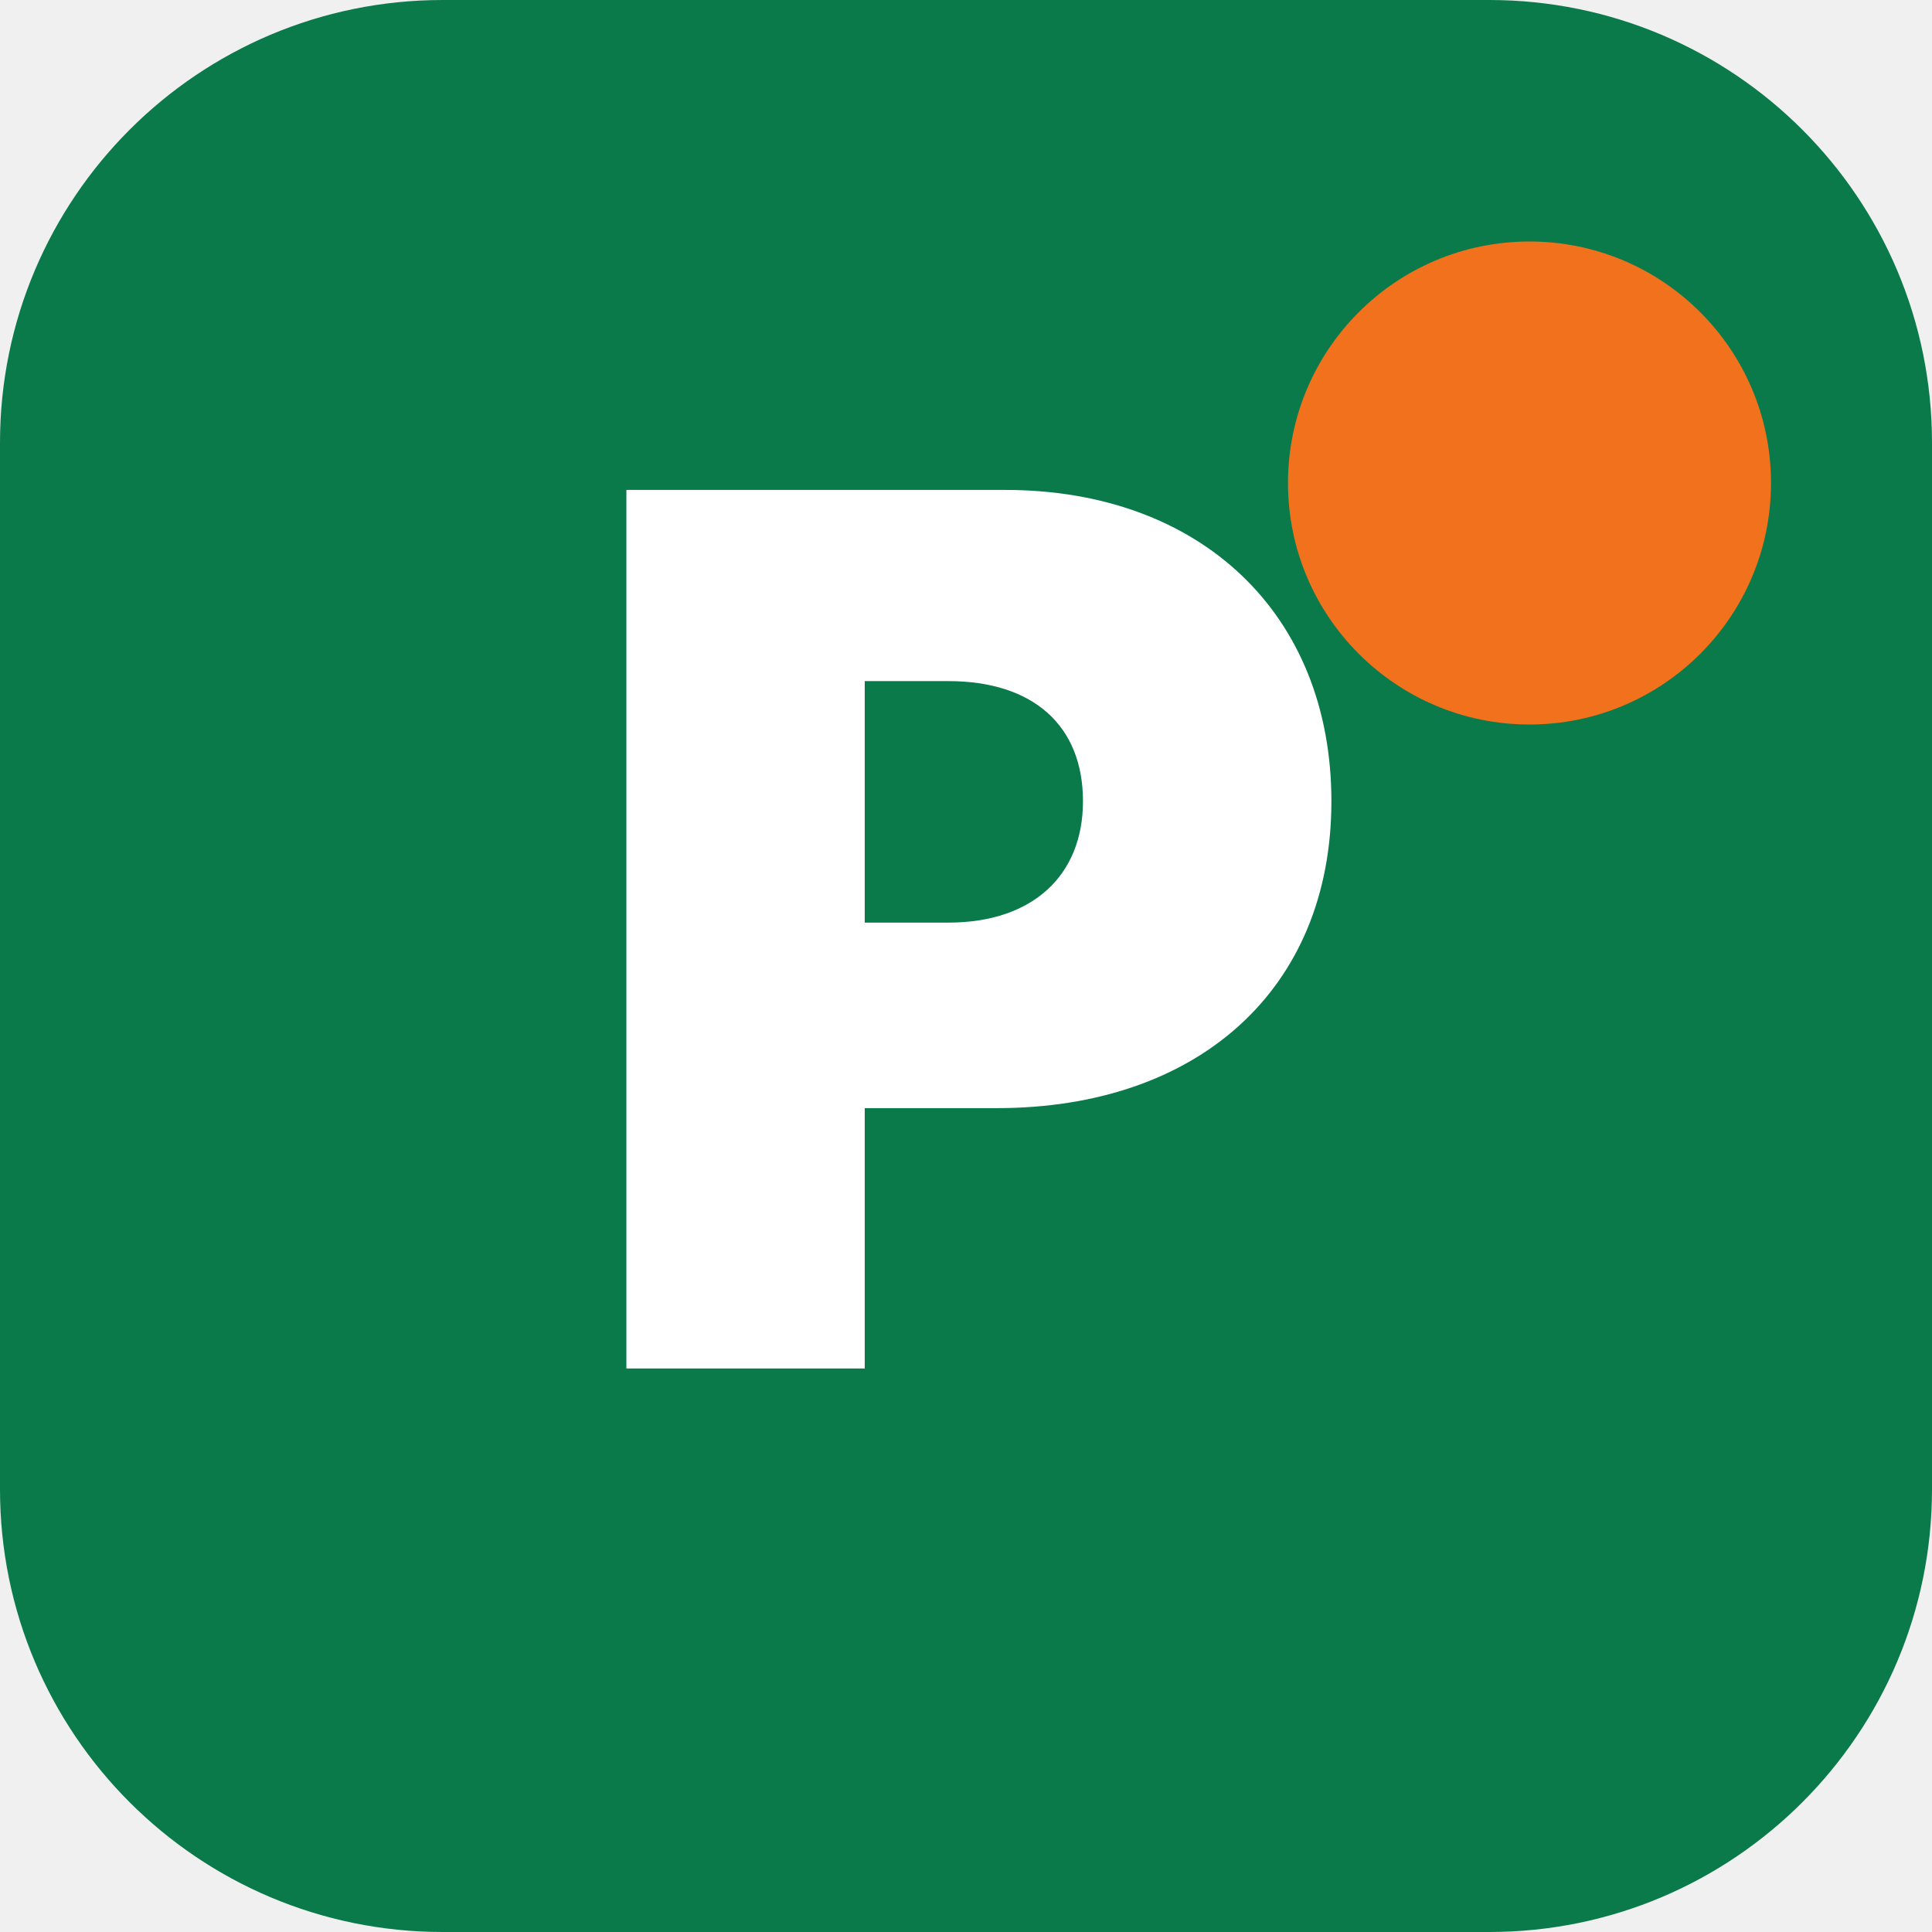
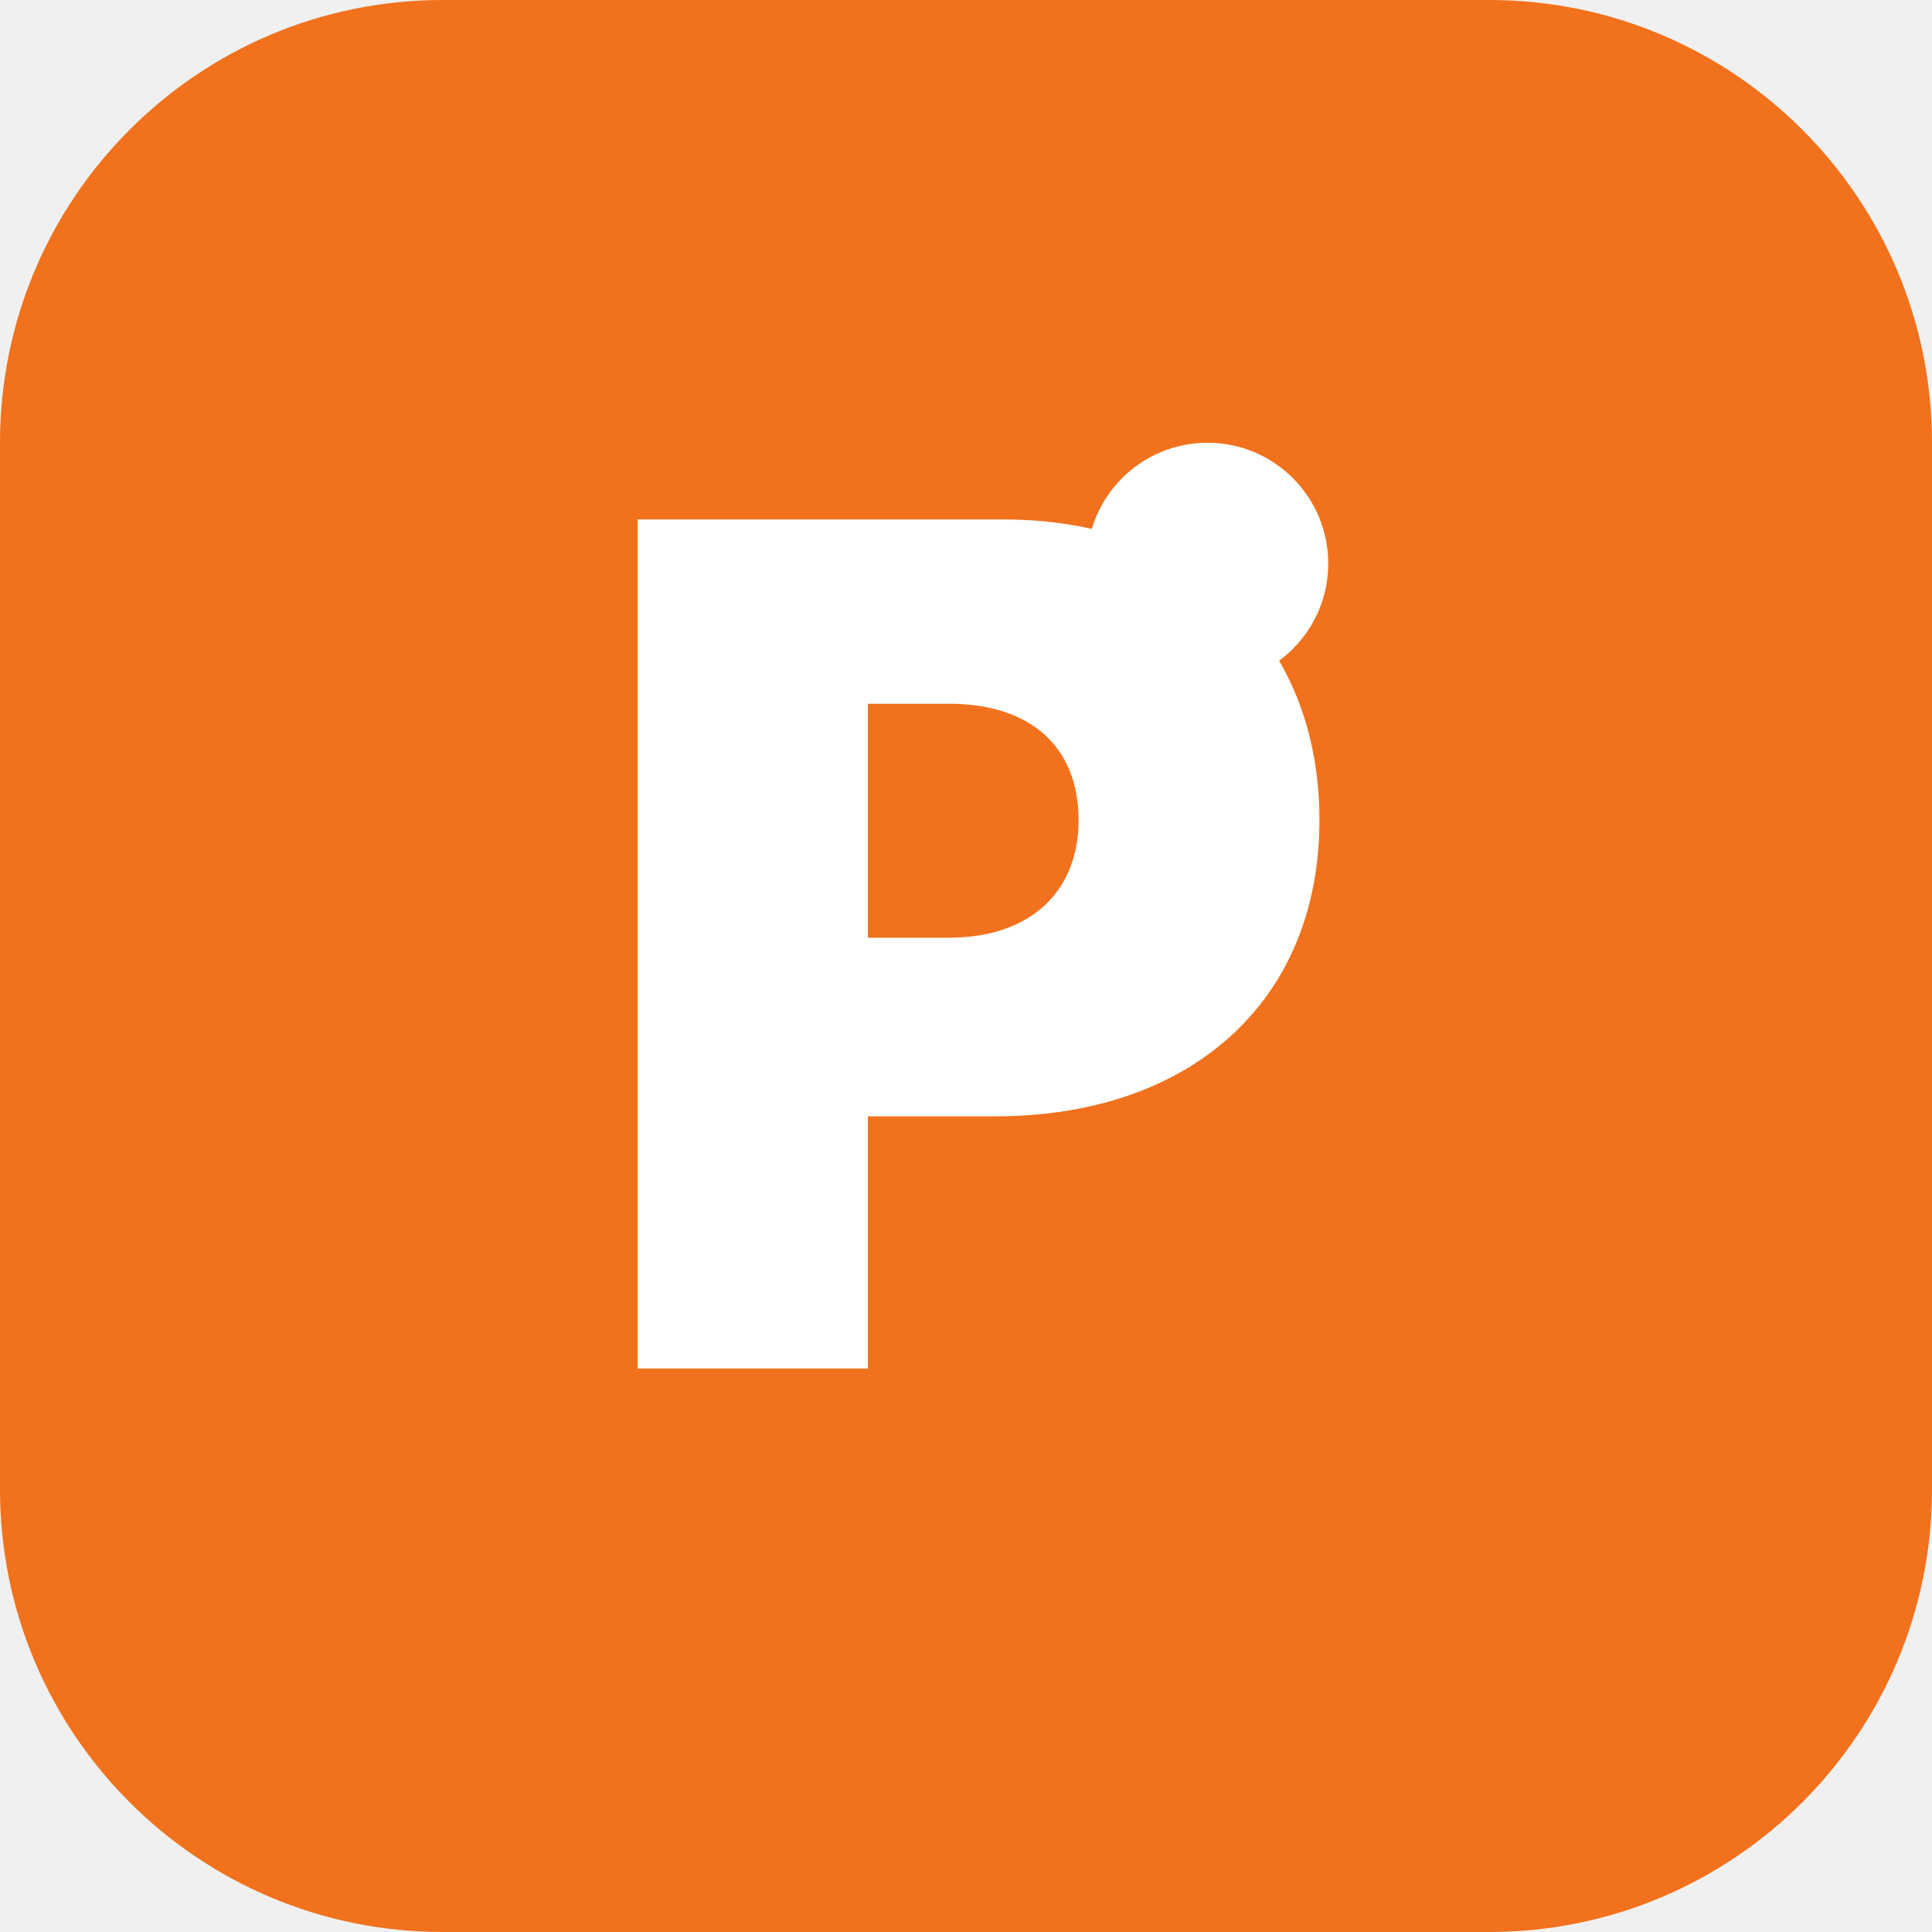
<svg xmlns="http://www.w3.org/2000/svg" viewBox="0 0 48 48" width="48" height="48">
-   <rect width="48" height="48" rx="11" fill="#0B7A4B" />
-   <text x="24" y="34" text-anchor="middle" font-family="-apple-system, BlinkMacSystemFont, 'Segoe UI', sans-serif" font-size="30" font-weight="900" fill="#FFFFFF" letter-spacing="-1">P</text>
-   <circle cx="38" cy="12" r="6" fill="#F2711C" />
+   <rect width="48" height="48" rx="11" fill="#F2711C" />
+   <text x="24" y="34" text-anchor="middle" font-family="-apple-system, BlinkMacSystemFont, 'Segoe UI', sans-serif" font-size="29" font-weight="900" fill="#FFFFFF" letter-spacing="-0">P</text>
+   <circle cx="30" cy="14" r="3" fill="#FFFFFF" />
</svg>
